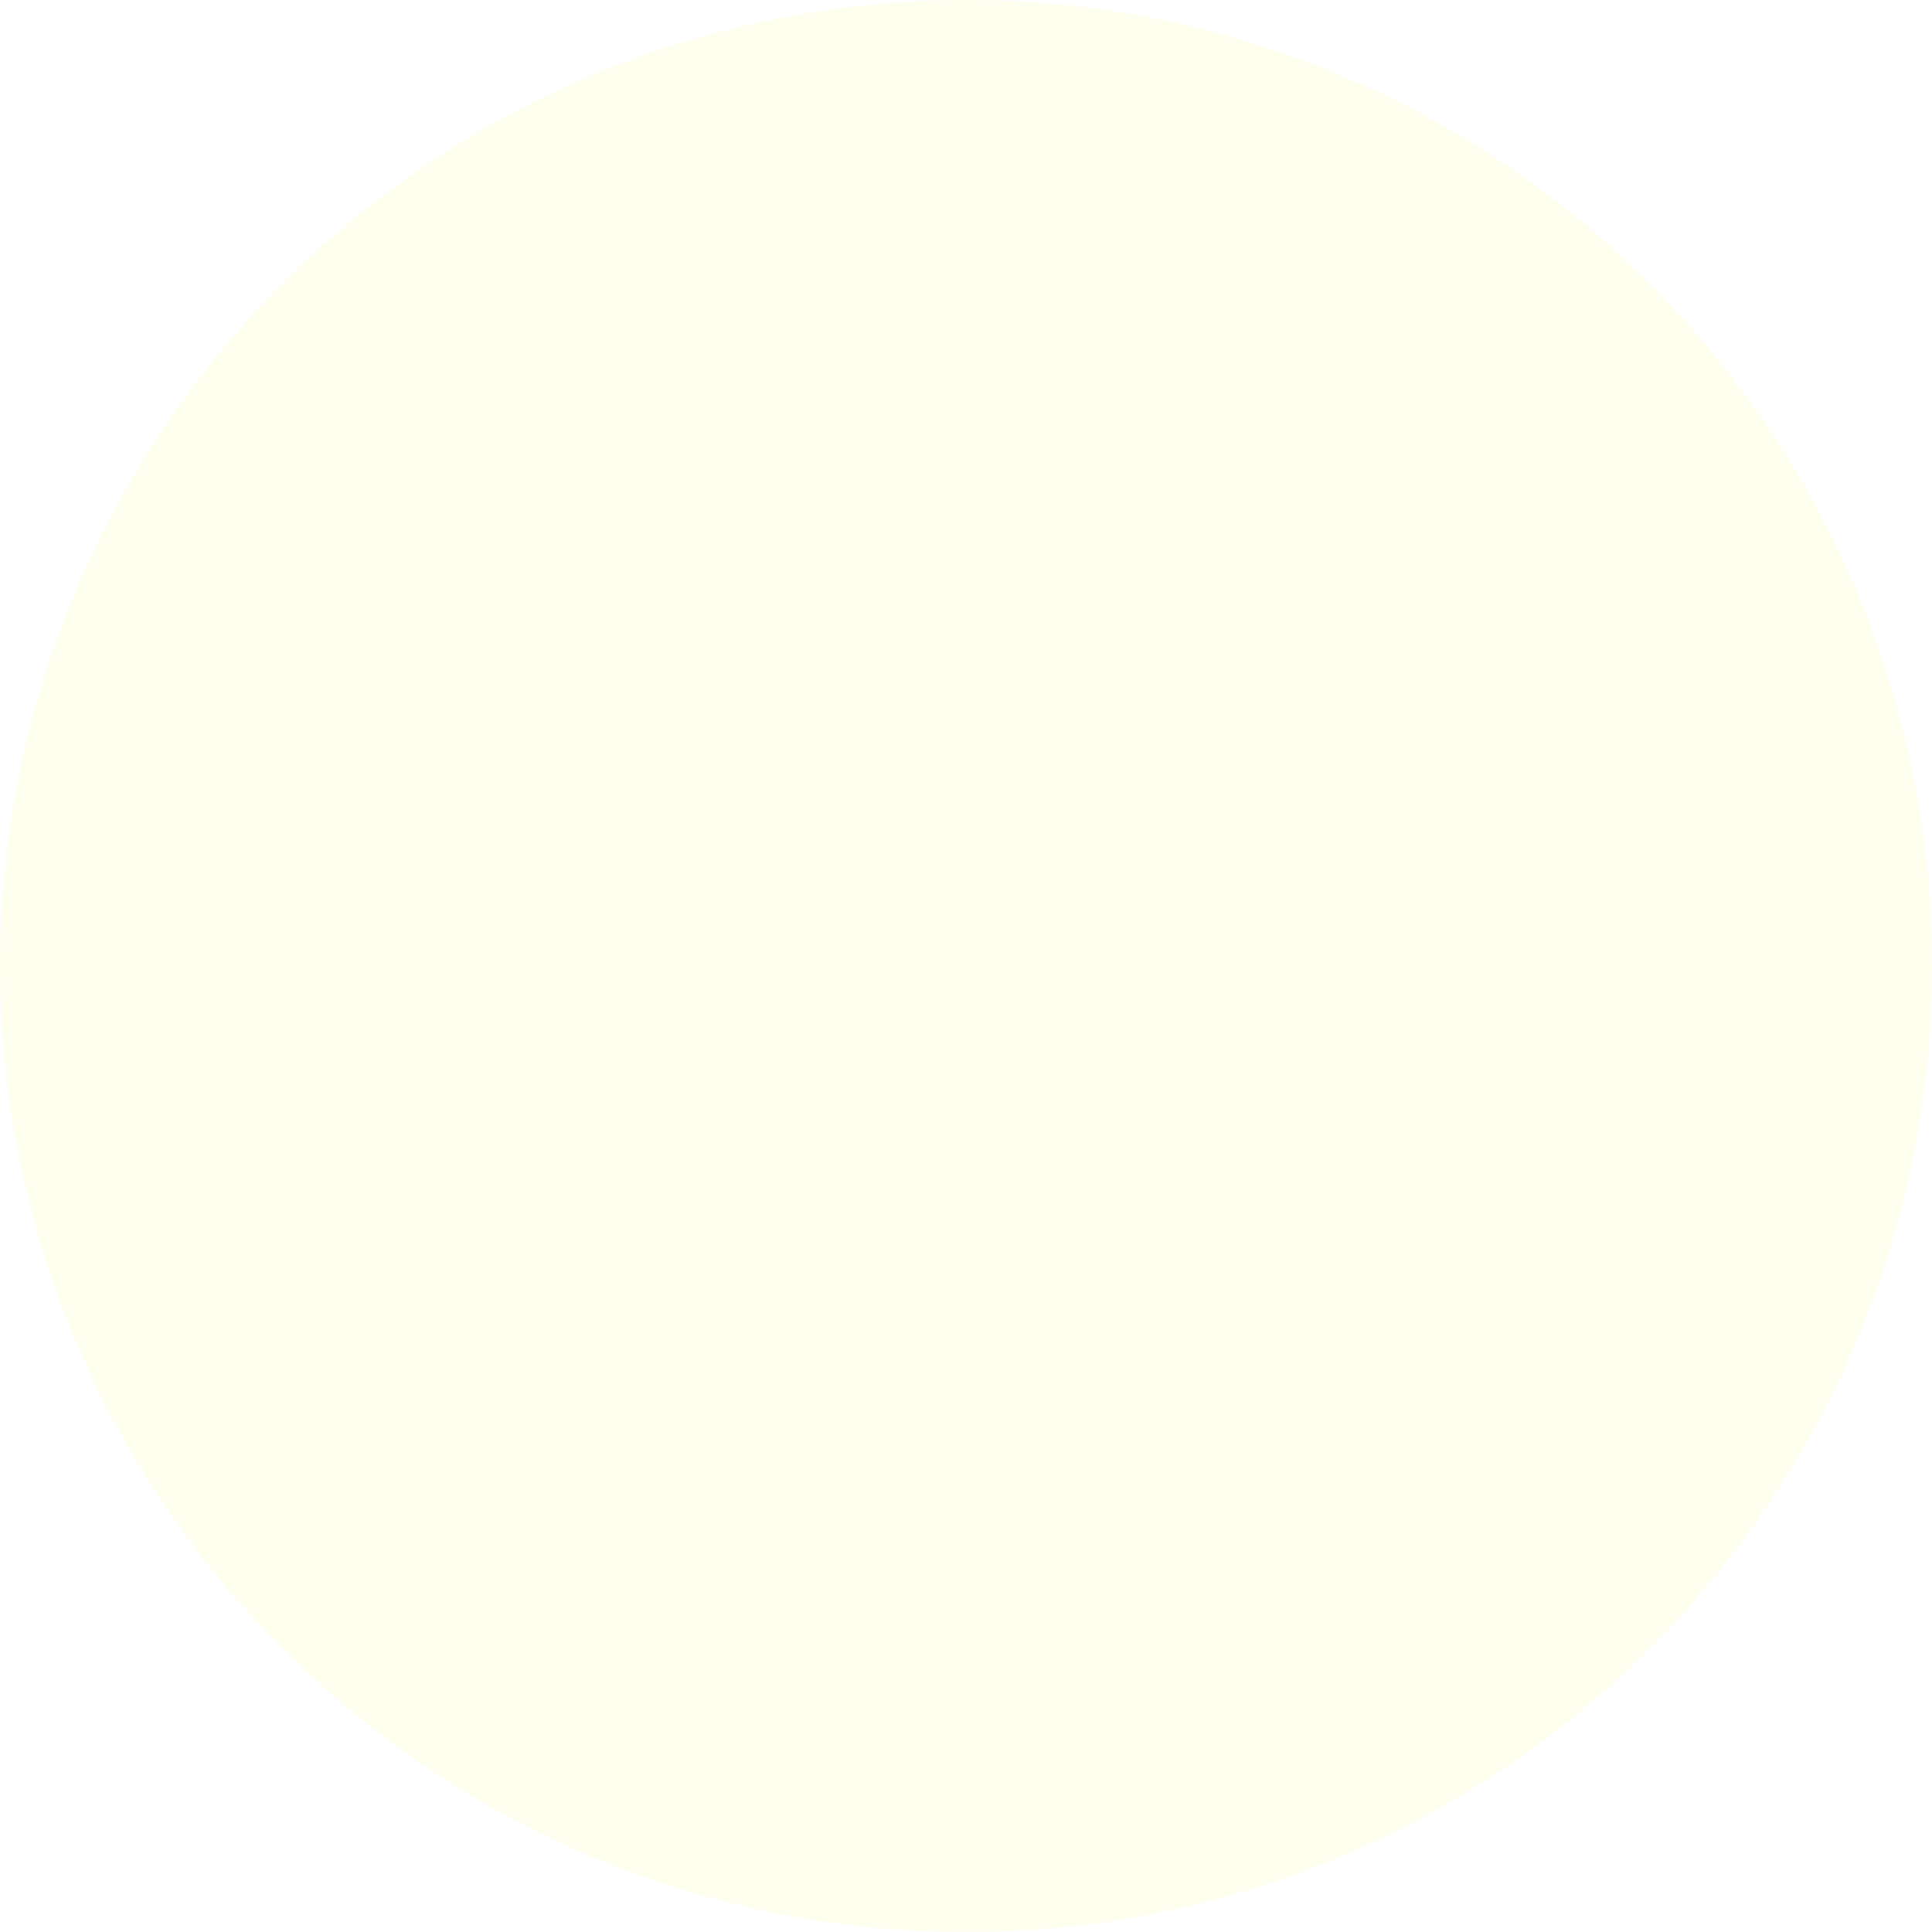
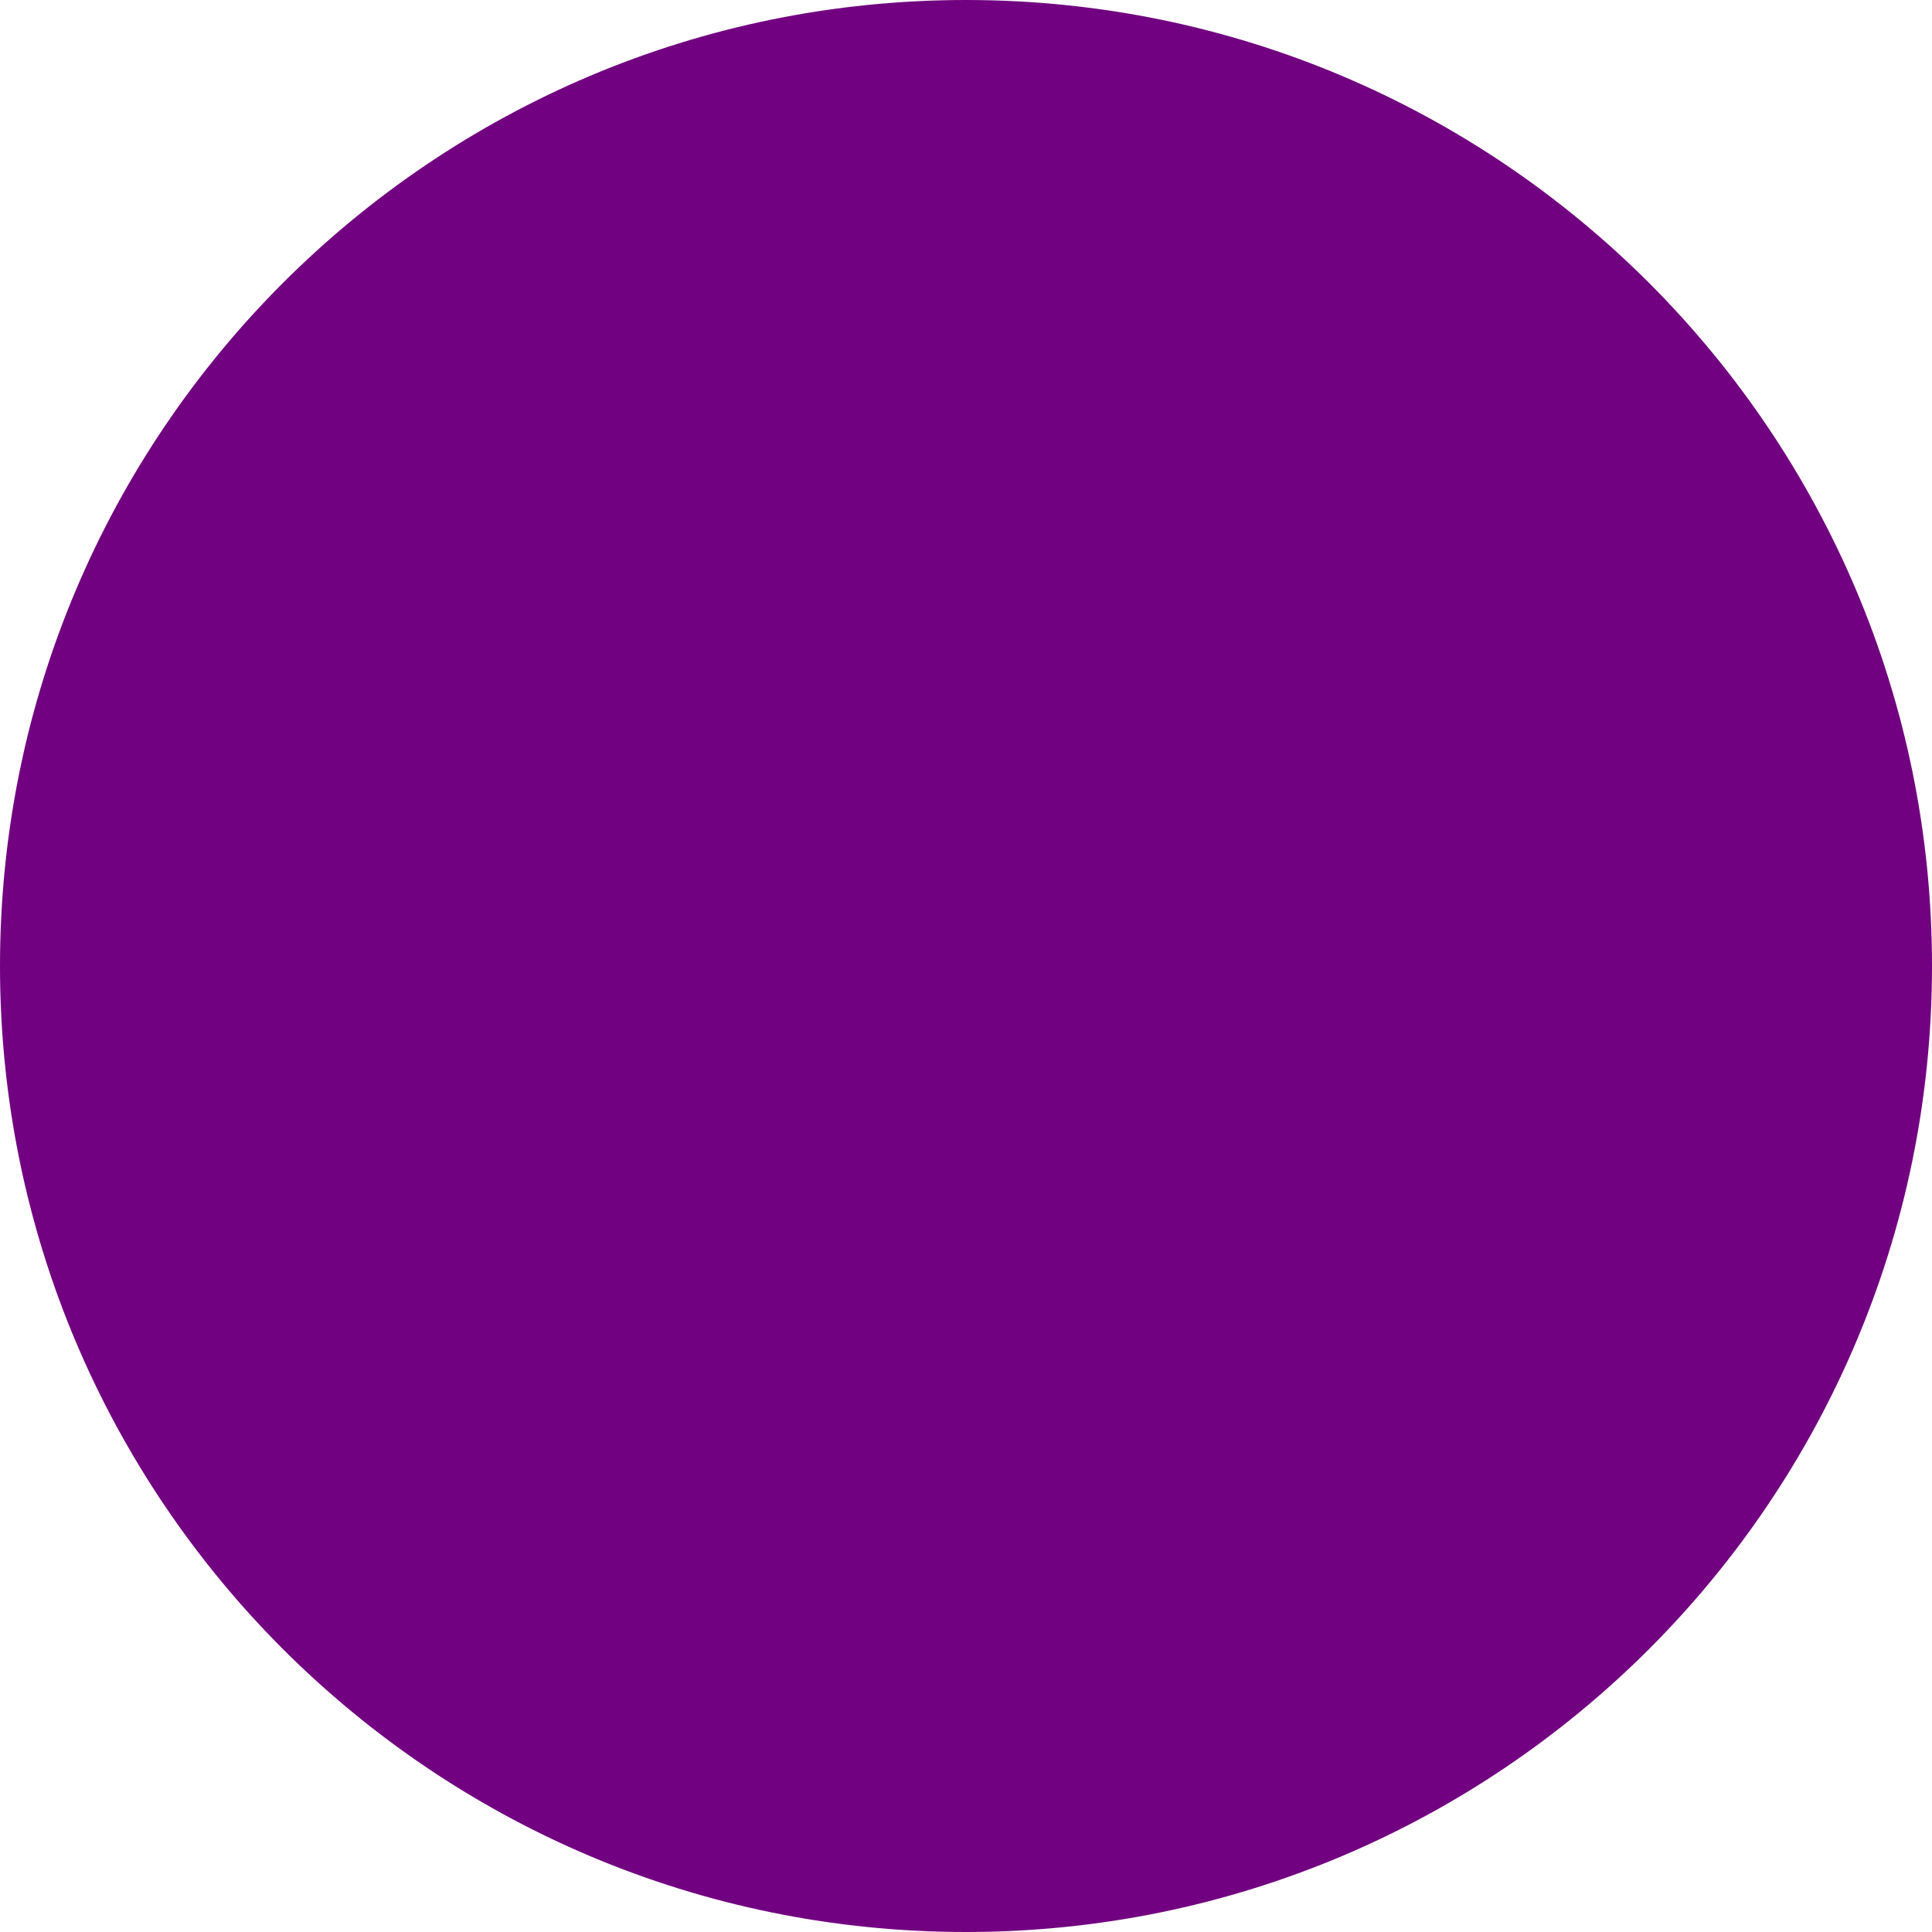
<svg xmlns="http://www.w3.org/2000/svg" fill="#000000" height="800px" width="800px" version="1.1" id="Capa_1" viewBox="0 0 512 512" xml:space="preserve">
  <defs id="defs1" />
-   <circle style="fill:#fffff0;fill-opacity:1;stroke:#fffff0;stroke-width:0.64;stroke-linejoin:bevel" id="path1" cx="256" cy="256" r="255.68" />
+   <circle style="fill:#710180;fill-opacity:1;stroke:#710180;stroke-width:0.64;stroke-linejoin:bevel" id="path1" cx="256" cy="256" r="255.68" />
</svg>
